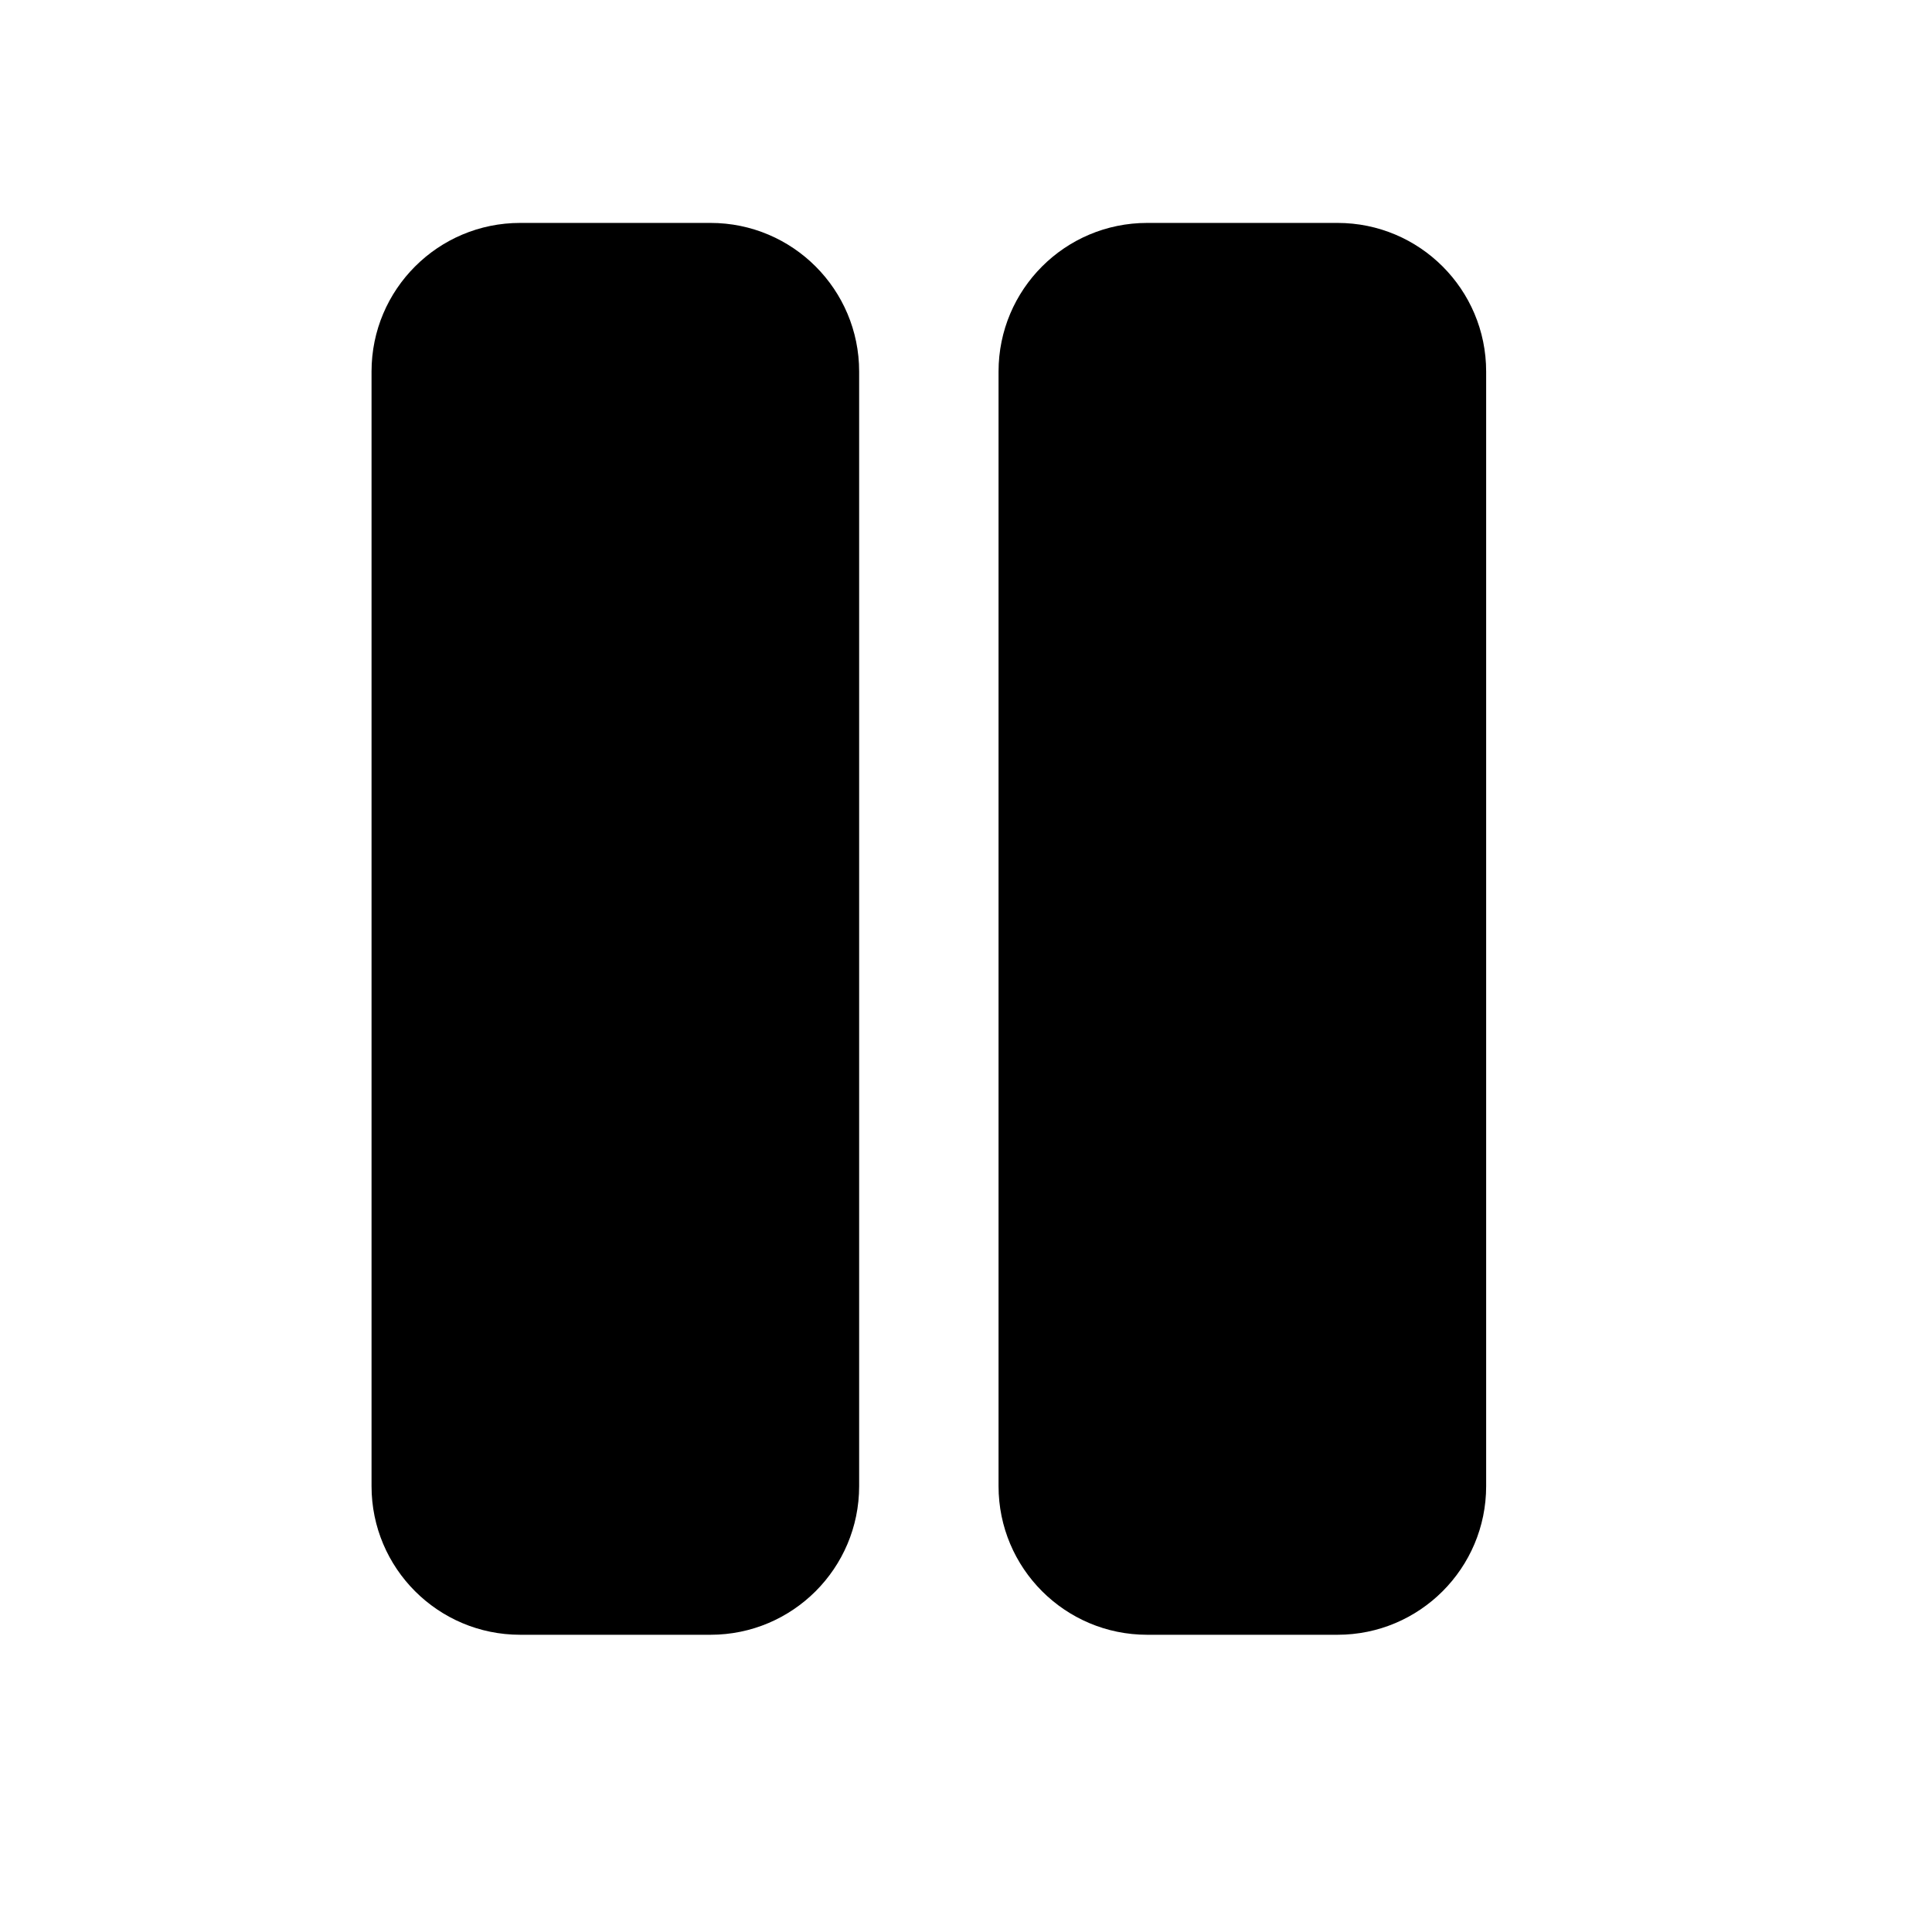
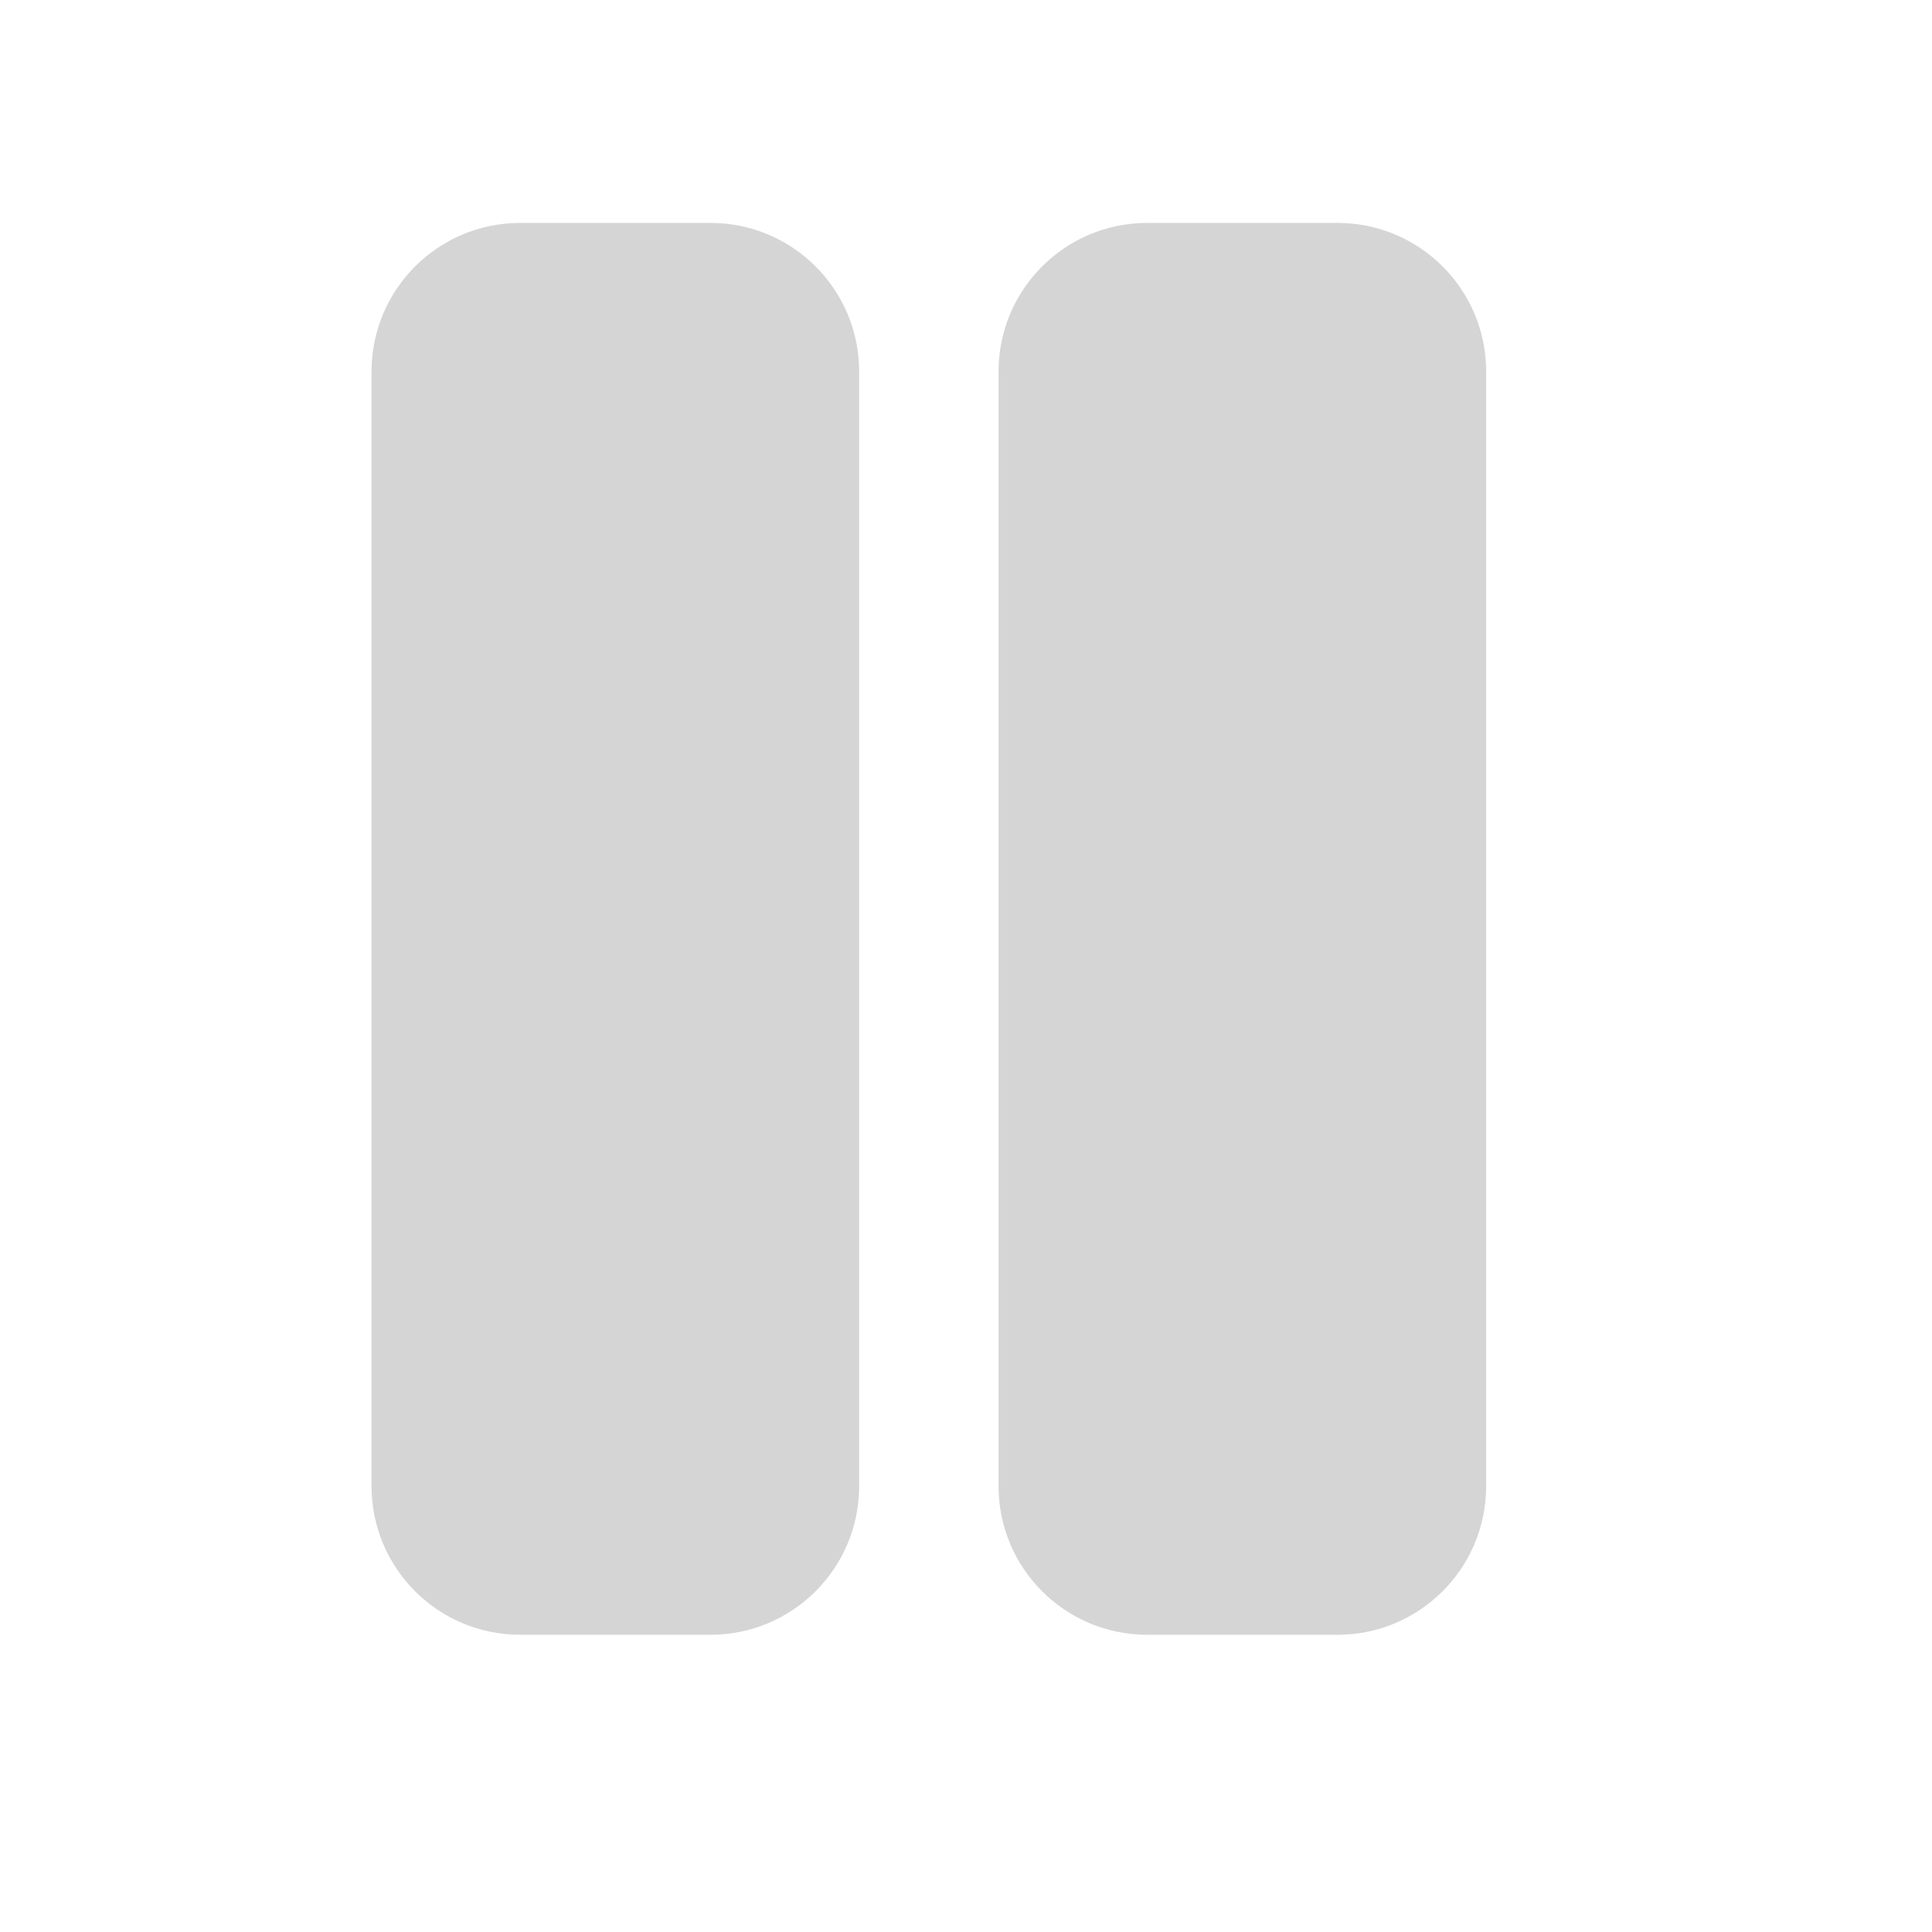
<svg xmlns="http://www.w3.org/2000/svg" width="26" height="26" viewBox="0 0 26 26" fill="none">
-   <rect x="5" y="3" width="6.562" height="19" rx="2" fill="black" />
-   <rect x="13.438" y="3" width="6.562" height="19" rx="2" fill="black" />
+   <rect x="5" y="3" width="6.562" height="19" rx="2" fill="#d5d5d5" />
+   <rect x="13.438" y="3" width="6.562" height="19" rx="2" fill="#d5d5d5" />
</svg>
